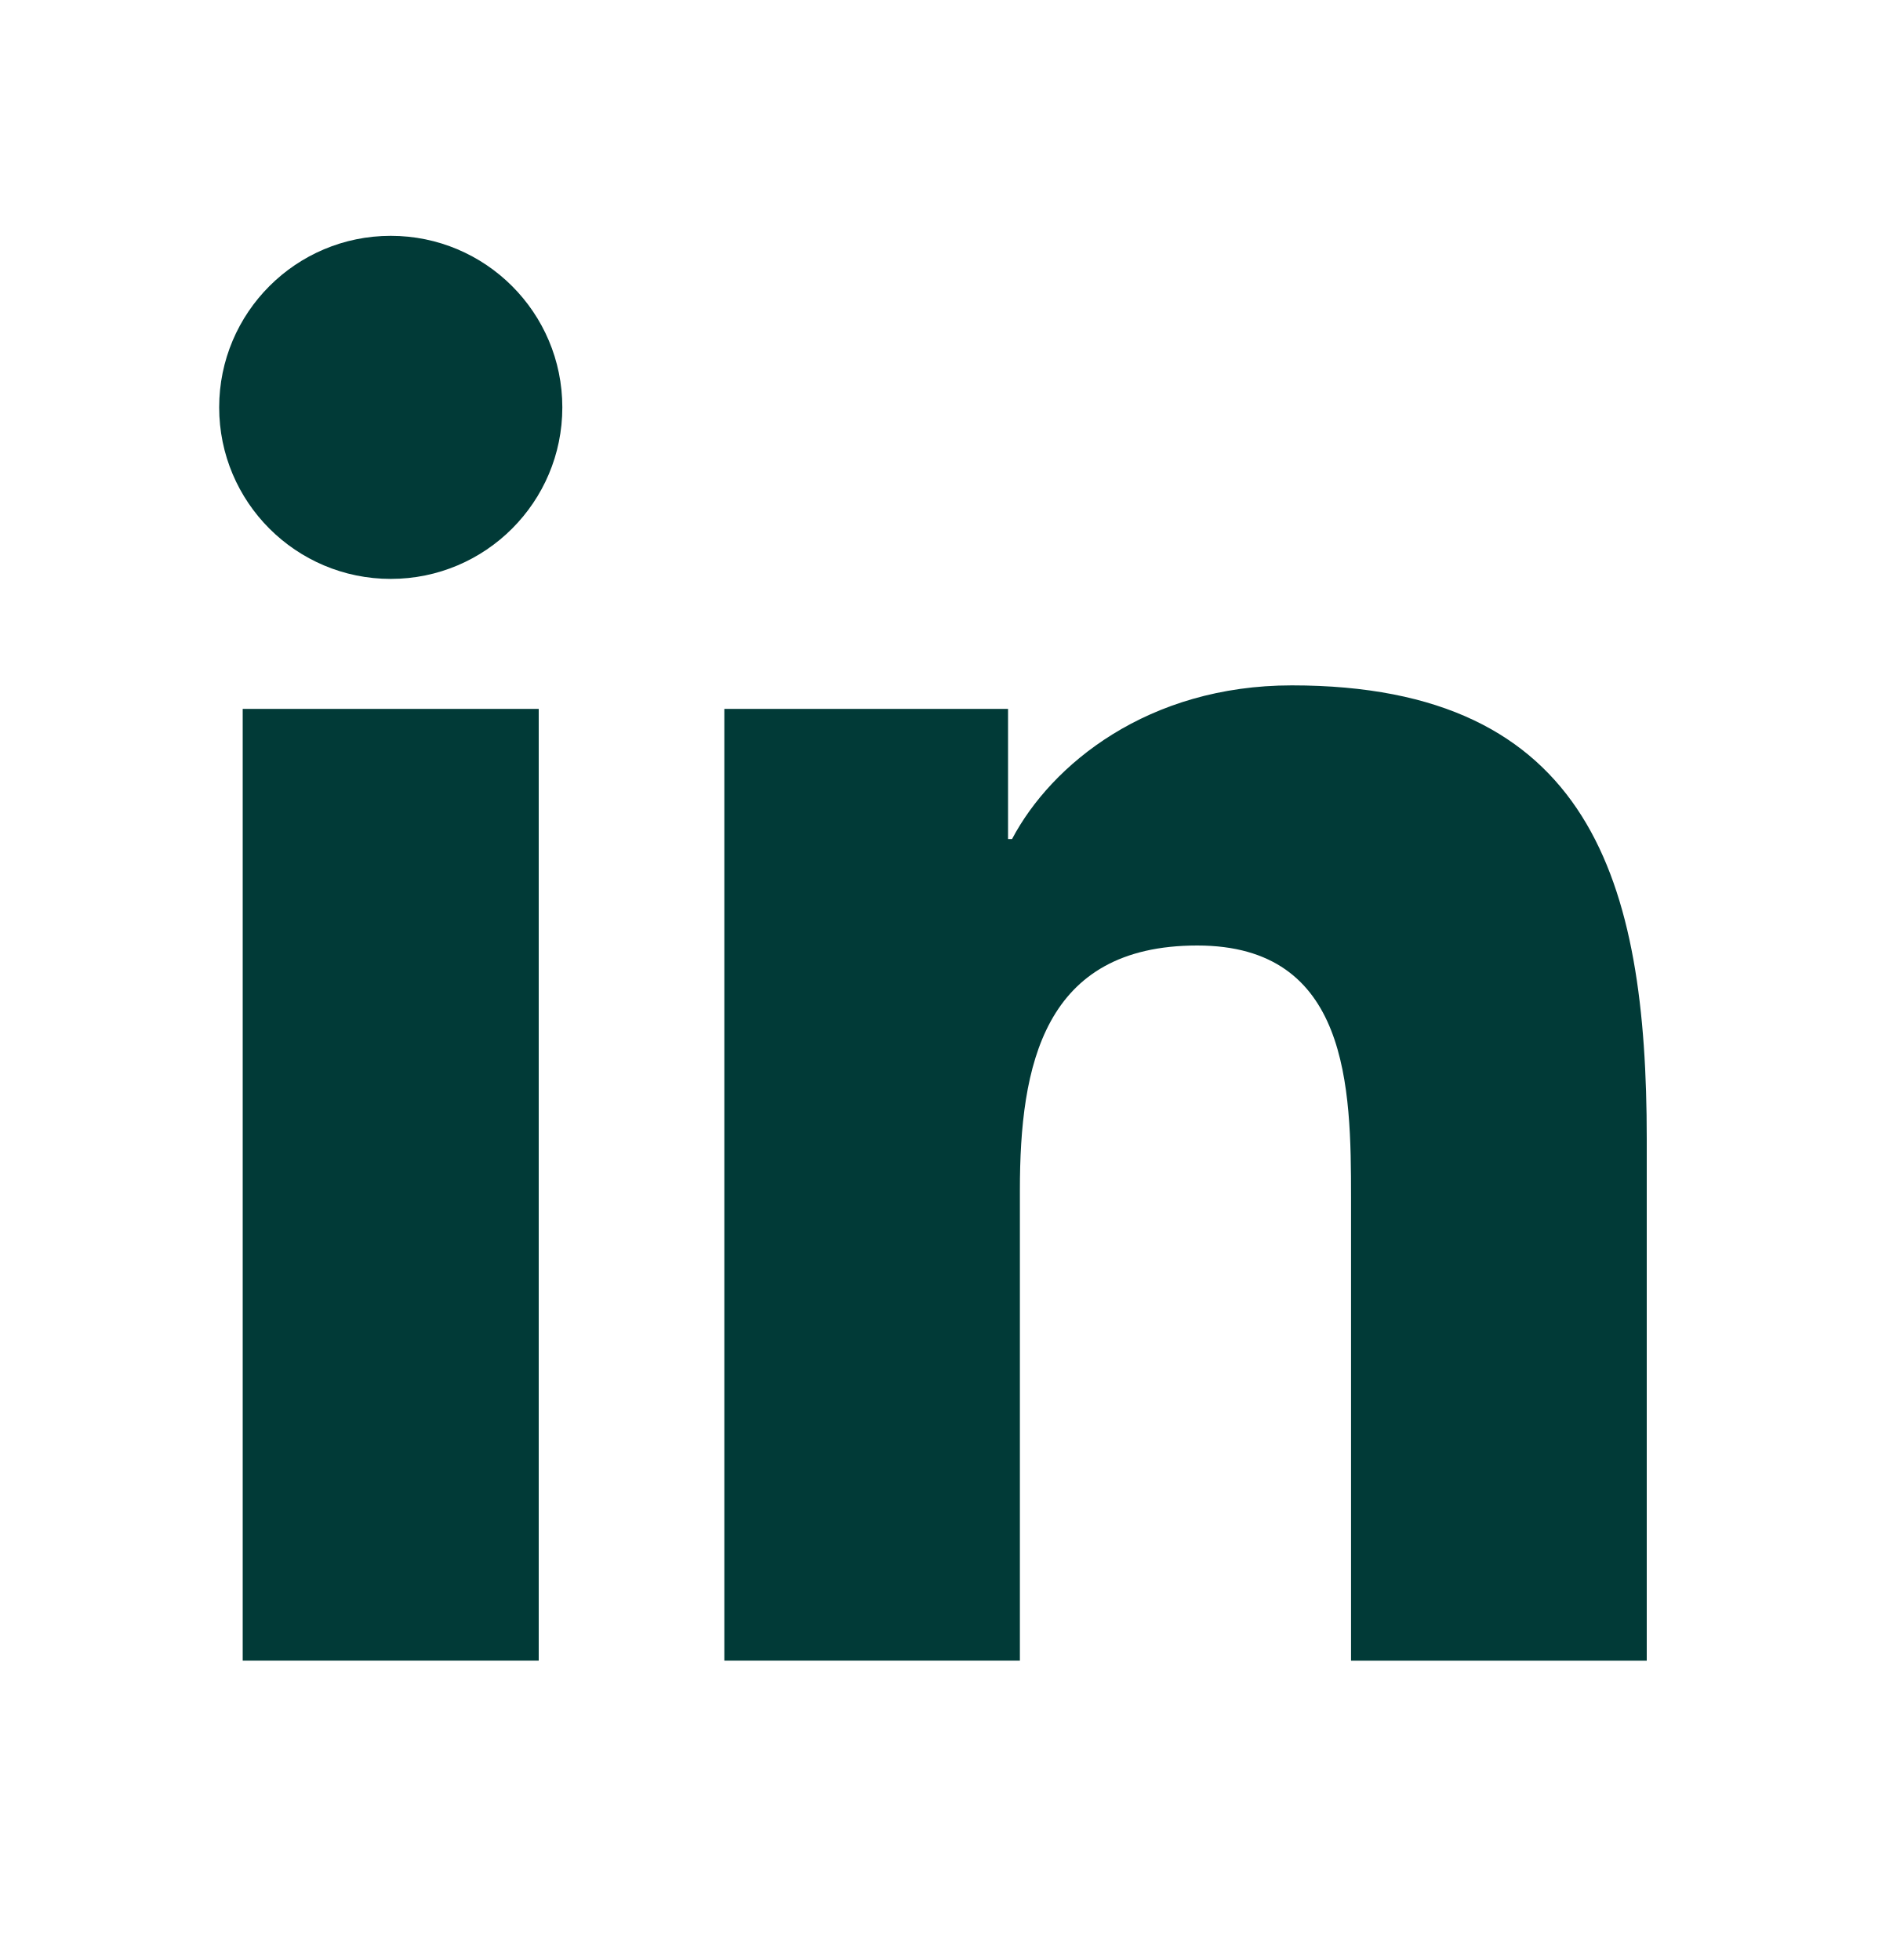
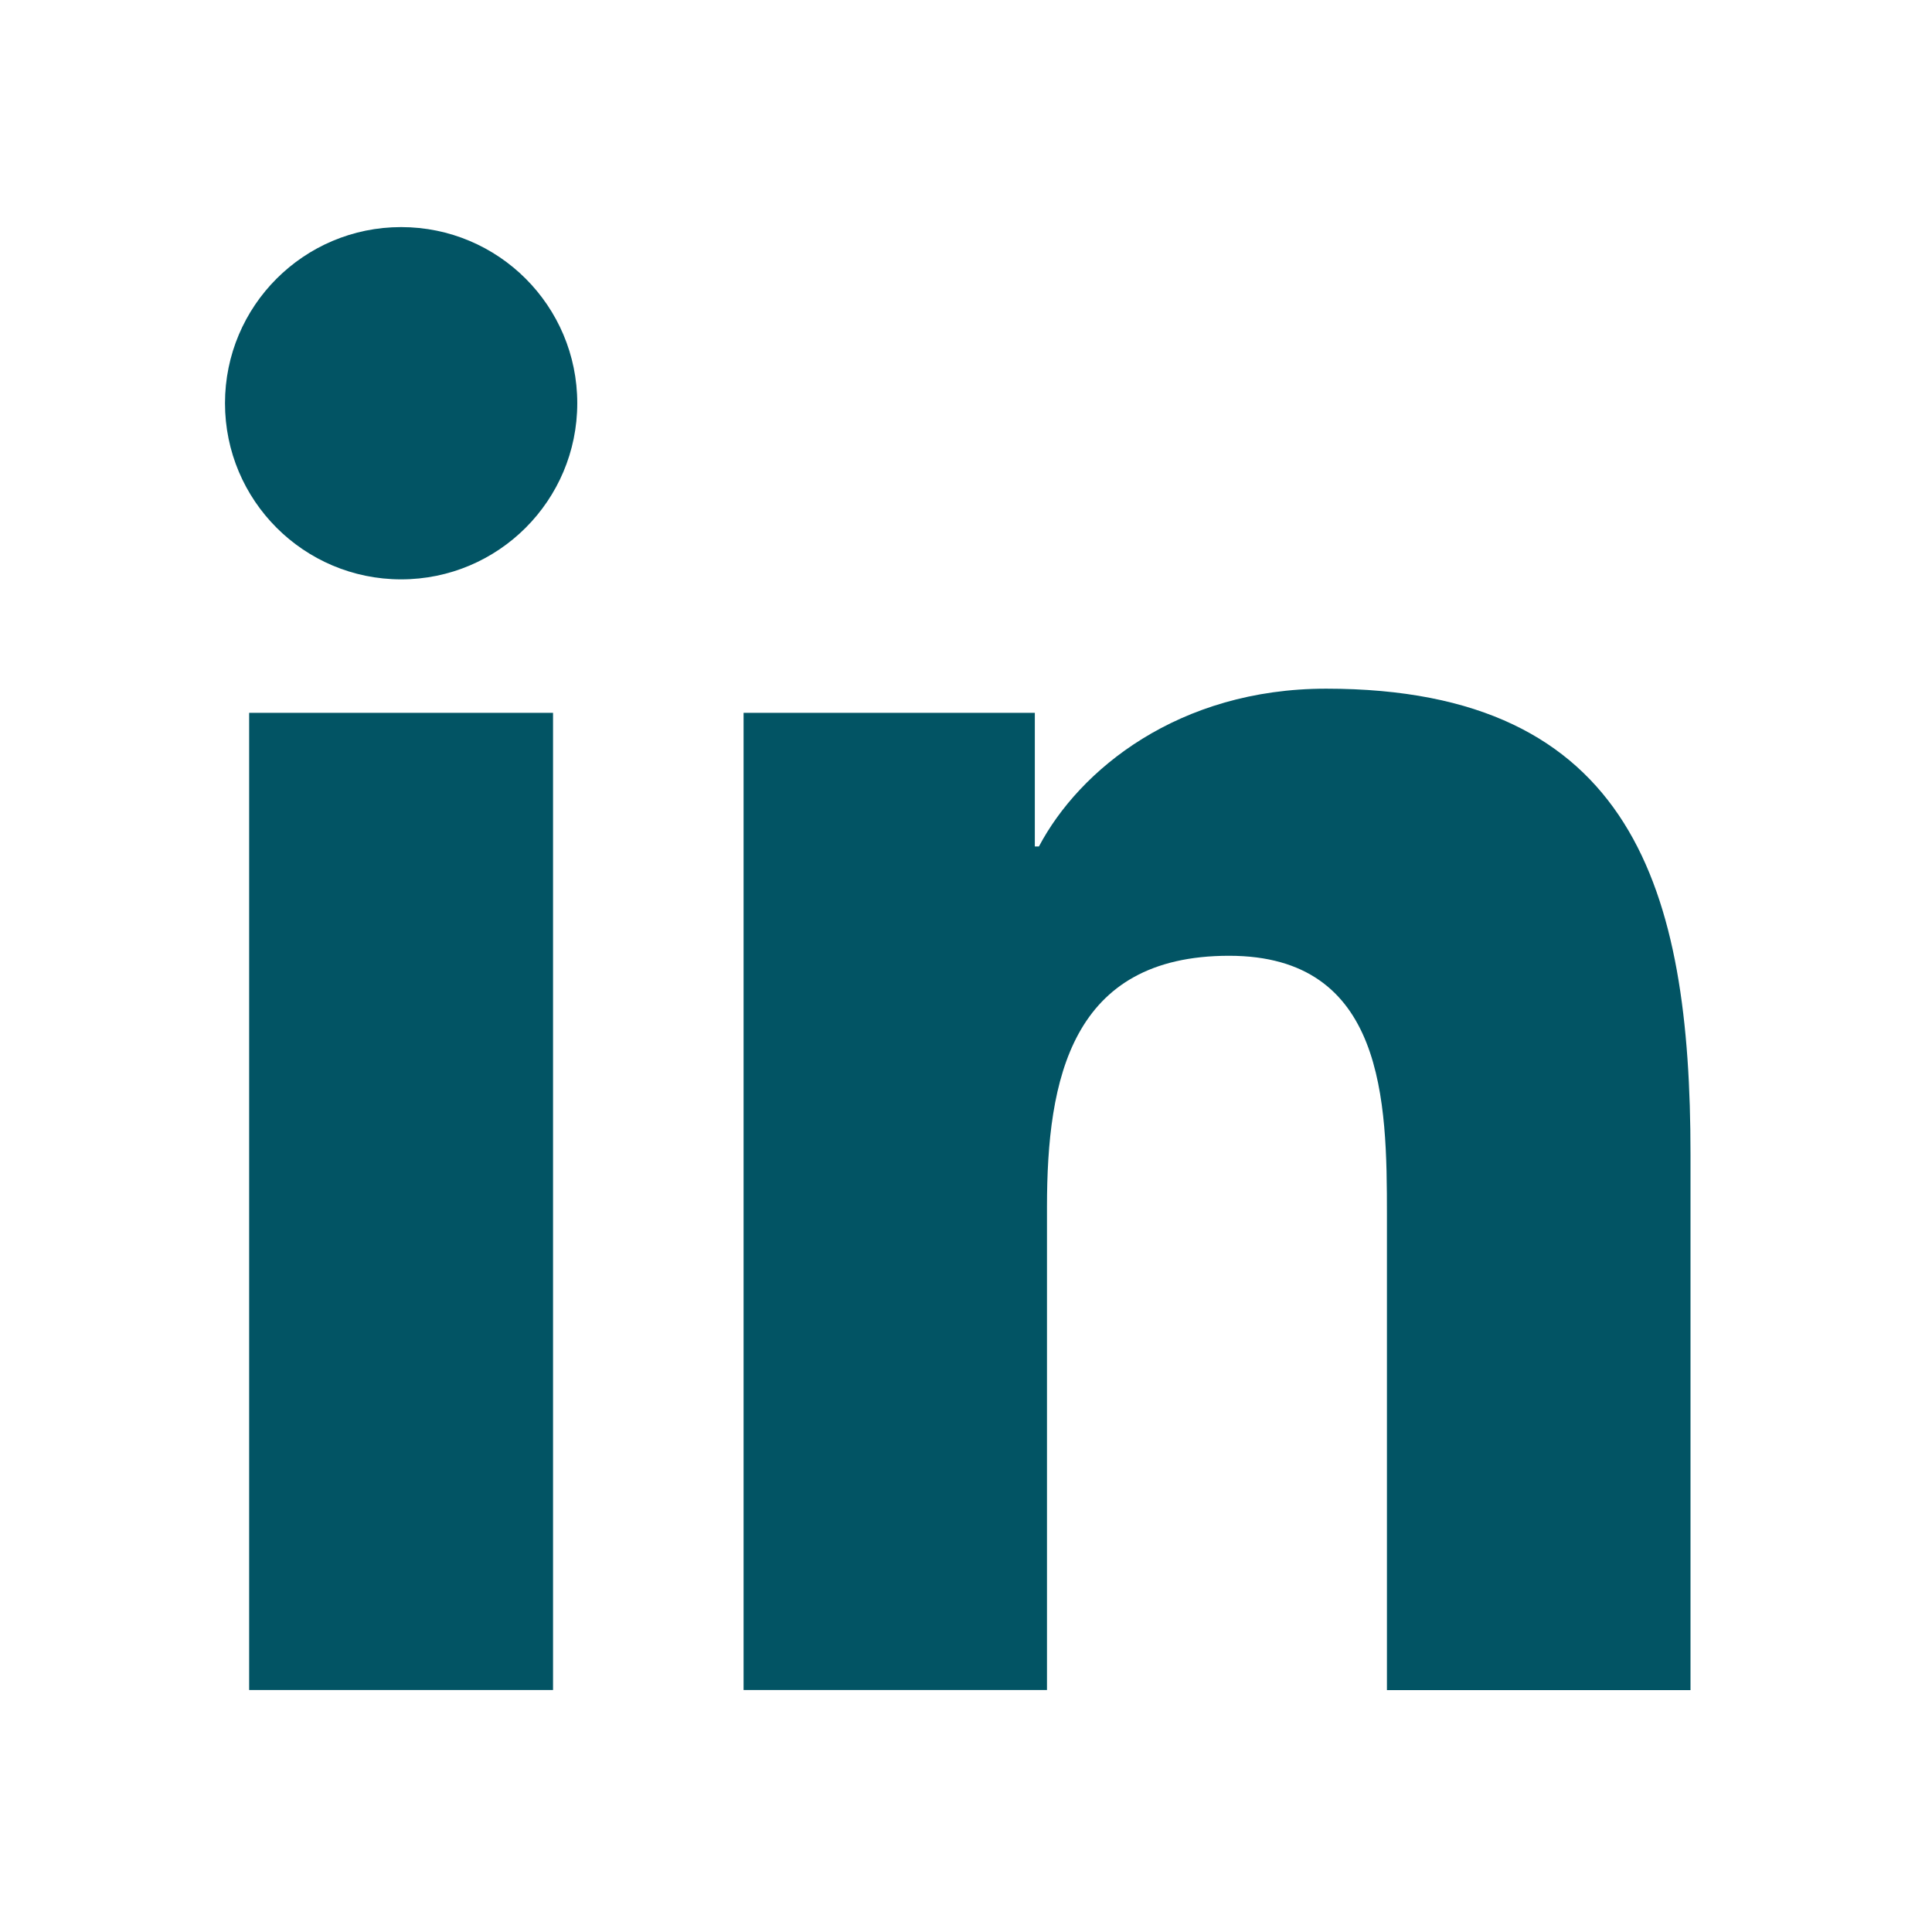
- <svg xmlns="http://www.w3.org/2000/svg" width="24" height="25" viewBox="0 0 24 25" fill="none">
-   <g id="bxl-linkedin">
-     <path id="Vector" d="M4.983 7.384C6.191 7.384 7.171 6.404 7.171 5.196C7.171 3.988 6.191 3.008 4.983 3.008C3.775 3.008 2.795 3.988 2.795 5.196C2.795 6.404 3.775 7.384 4.983 7.384Z" fill="#013A37" />
-     <path id="Vector_2" d="M9.237 9.042V21.181H13.006V15.178C13.006 13.594 13.304 12.06 15.268 12.06C17.205 12.06 17.229 13.871 17.229 15.278V21.182H21V14.525C21 11.255 20.296 8.742 16.474 8.742C14.639 8.742 13.409 9.749 12.906 10.702H12.855V9.042H9.237ZM3.095 9.042H6.87V21.181H3.095V9.042Z" fill="#013A37" />
-   </g>
+ <svg xmlns="http://www.w3.org/2000/svg" width="24" height="24" viewBox="0 0 24 24" fill="none">
+   <path d="M4.983 7.197C6.191 7.197 7.171 6.217 7.171 5.009C7.171 3.8 6.191 2.821 4.983 2.821C3.775 2.821 2.795 3.8 2.795 5.009C2.795 6.217 3.775 7.197 4.983 7.197Z" fill="#025464" />
+   <path d="M9.237 8.855V20.994H13.006V14.991C13.006 13.407 13.304 11.873 15.268 11.873C17.205 11.873 17.229 13.684 17.229 15.091V20.995H21V14.338C21 11.068 20.296 8.555 16.474 8.555C14.639 8.555 13.409 9.562 12.906 10.515H12.855V8.855H9.237ZM3.095 8.855H6.87V20.994H3.095V8.855Z" fill="#025464" />
</svg>
